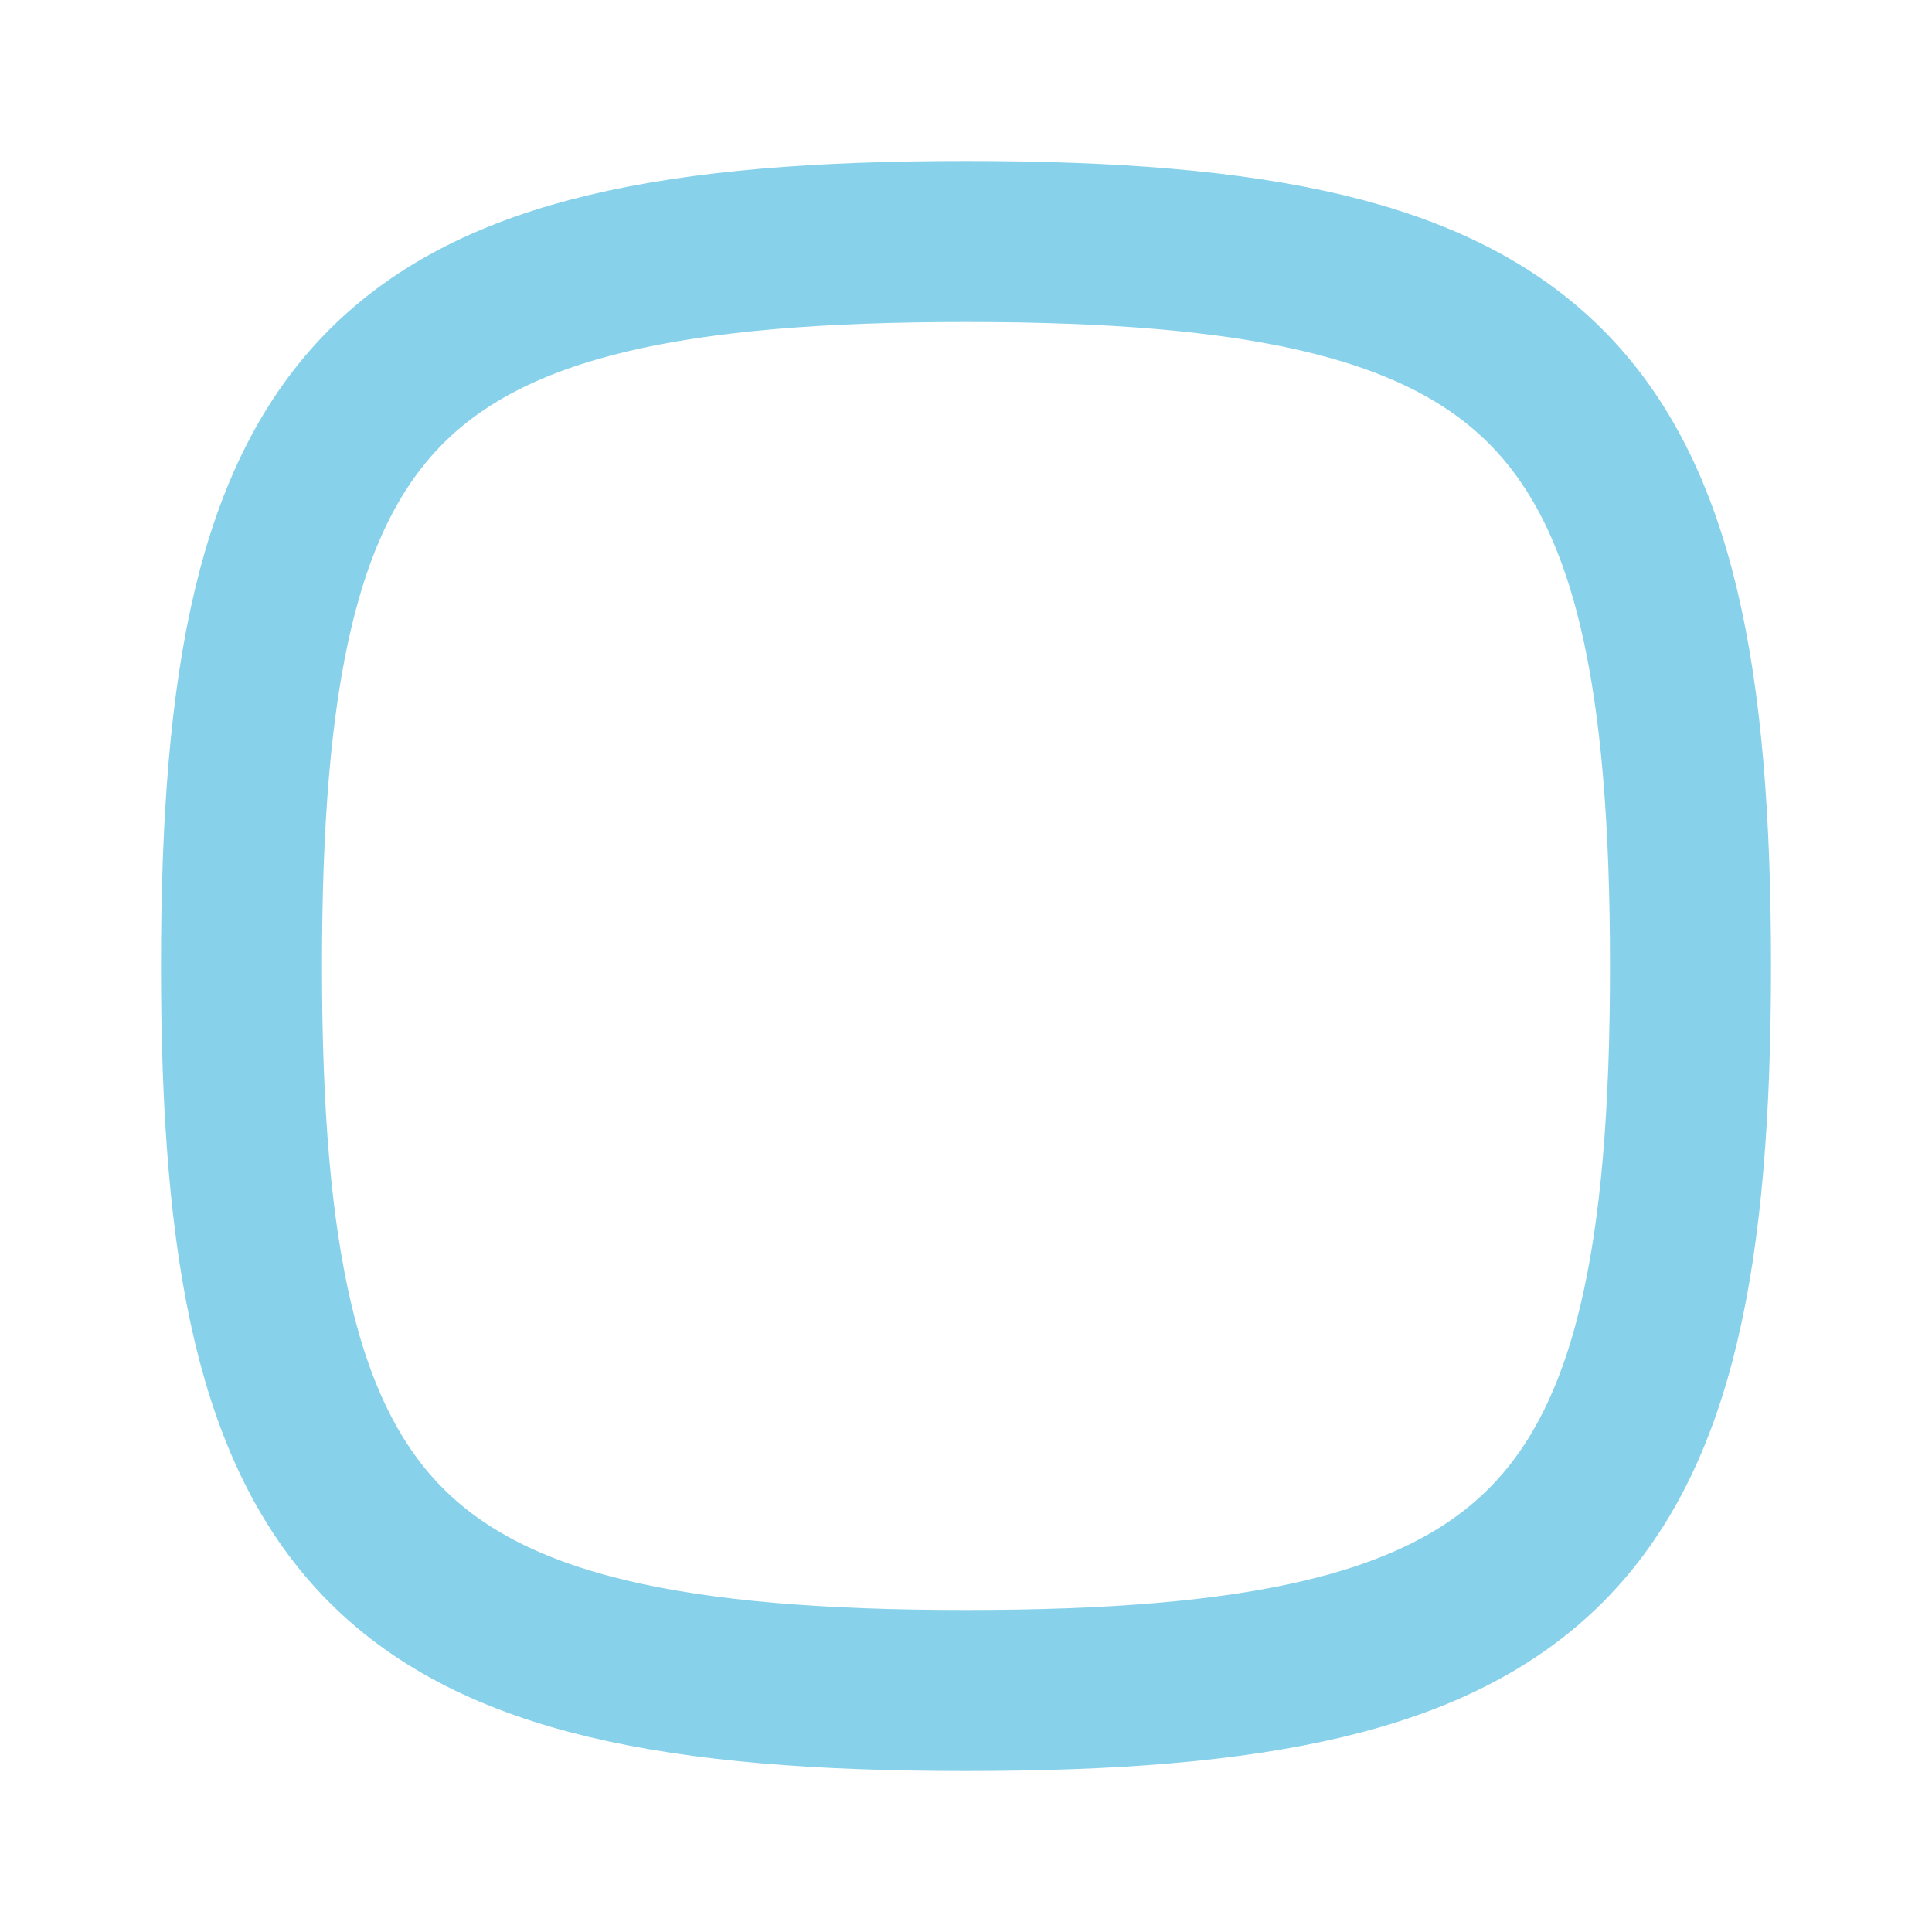
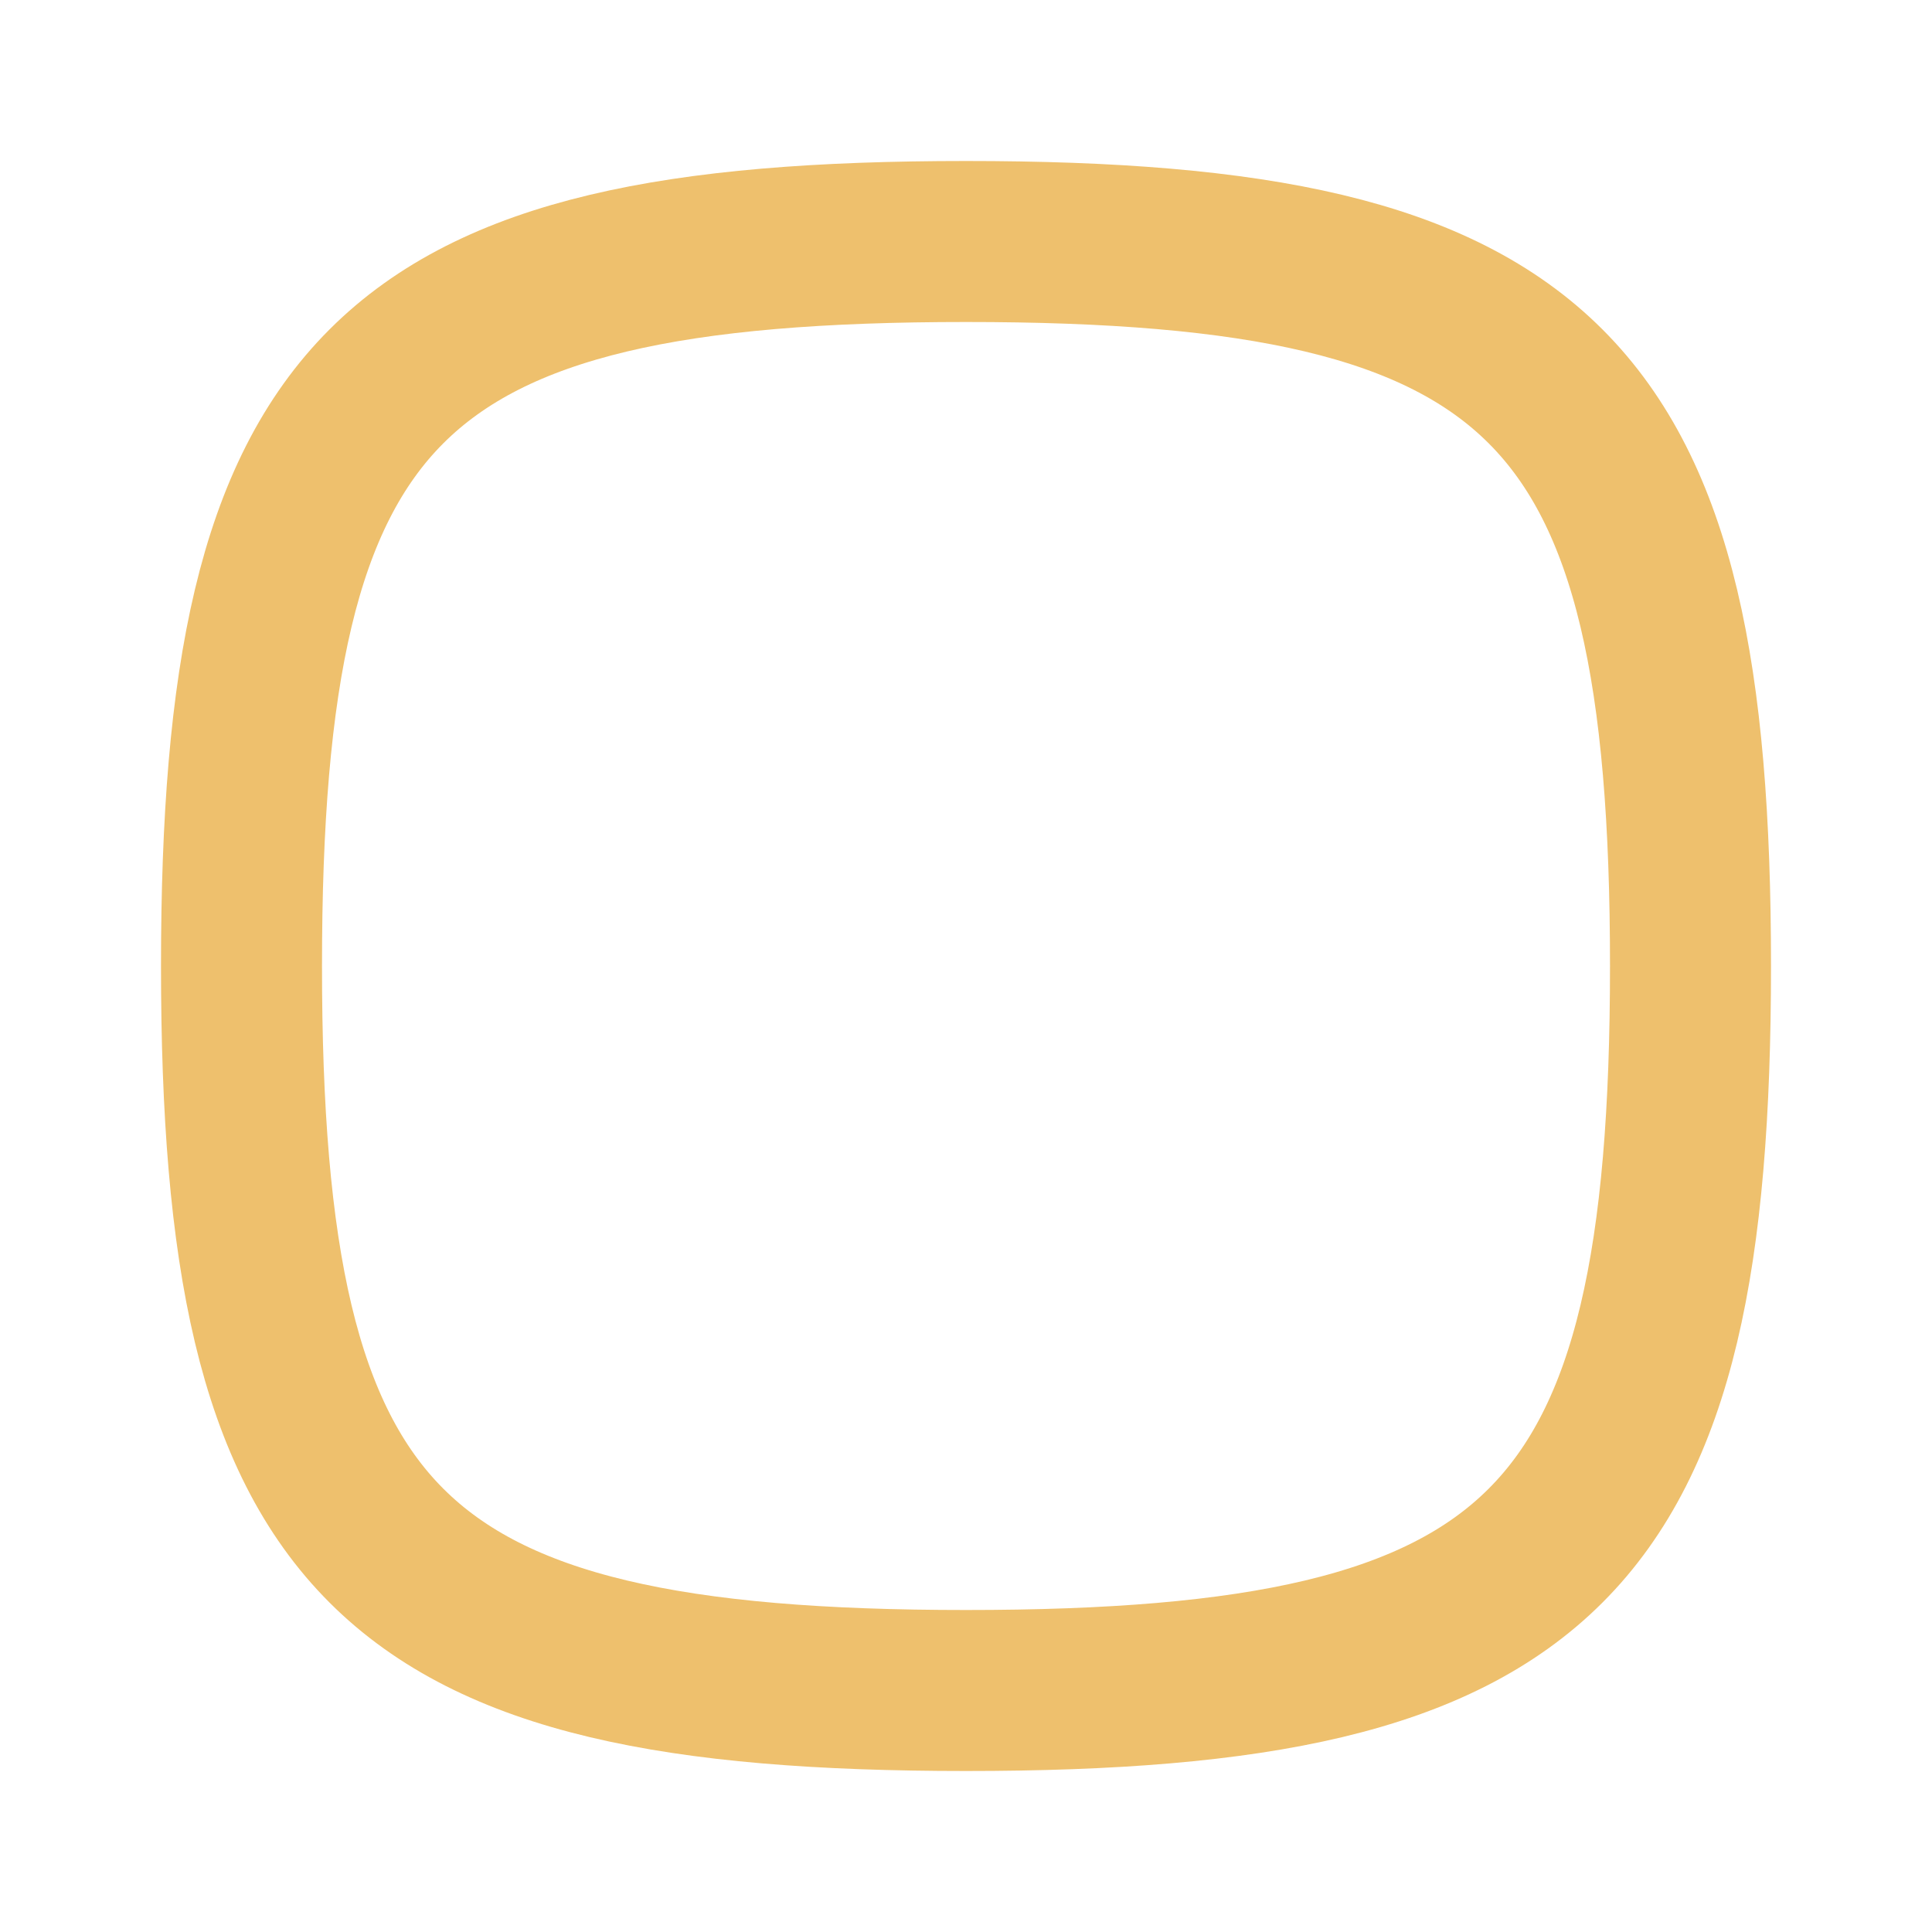
- <svg xmlns="http://www.w3.org/2000/svg" width="24" height="24" viewBox="0 0 24 24" fill="none" stroke="#87d1ea" stroke-width="2" stroke-linecap="round" stroke-linejoin="round" class="icon icon-tabler icons-tabler-outline icon-tabler-square-rounded">
+ <svg xmlns="http://www.w3.org/2000/svg" width="24" height="24" viewBox="0 0 24 24" fill="none" stroke="#eec06d" stroke-width="2" stroke-linecap="round" stroke-linejoin="round" class="icon icon-tabler icons-tabler-outline icon-tabler-square-rounded">
  <path stroke="none" d="M0 0h24v24H0z" fill="none" />
  <path d="M12 3c7.2 0 9 1.8 9 9s-1.8 9 -9 9s-9 -1.8 -9 -9s1.8 -9 9 -9z" />
</svg>
